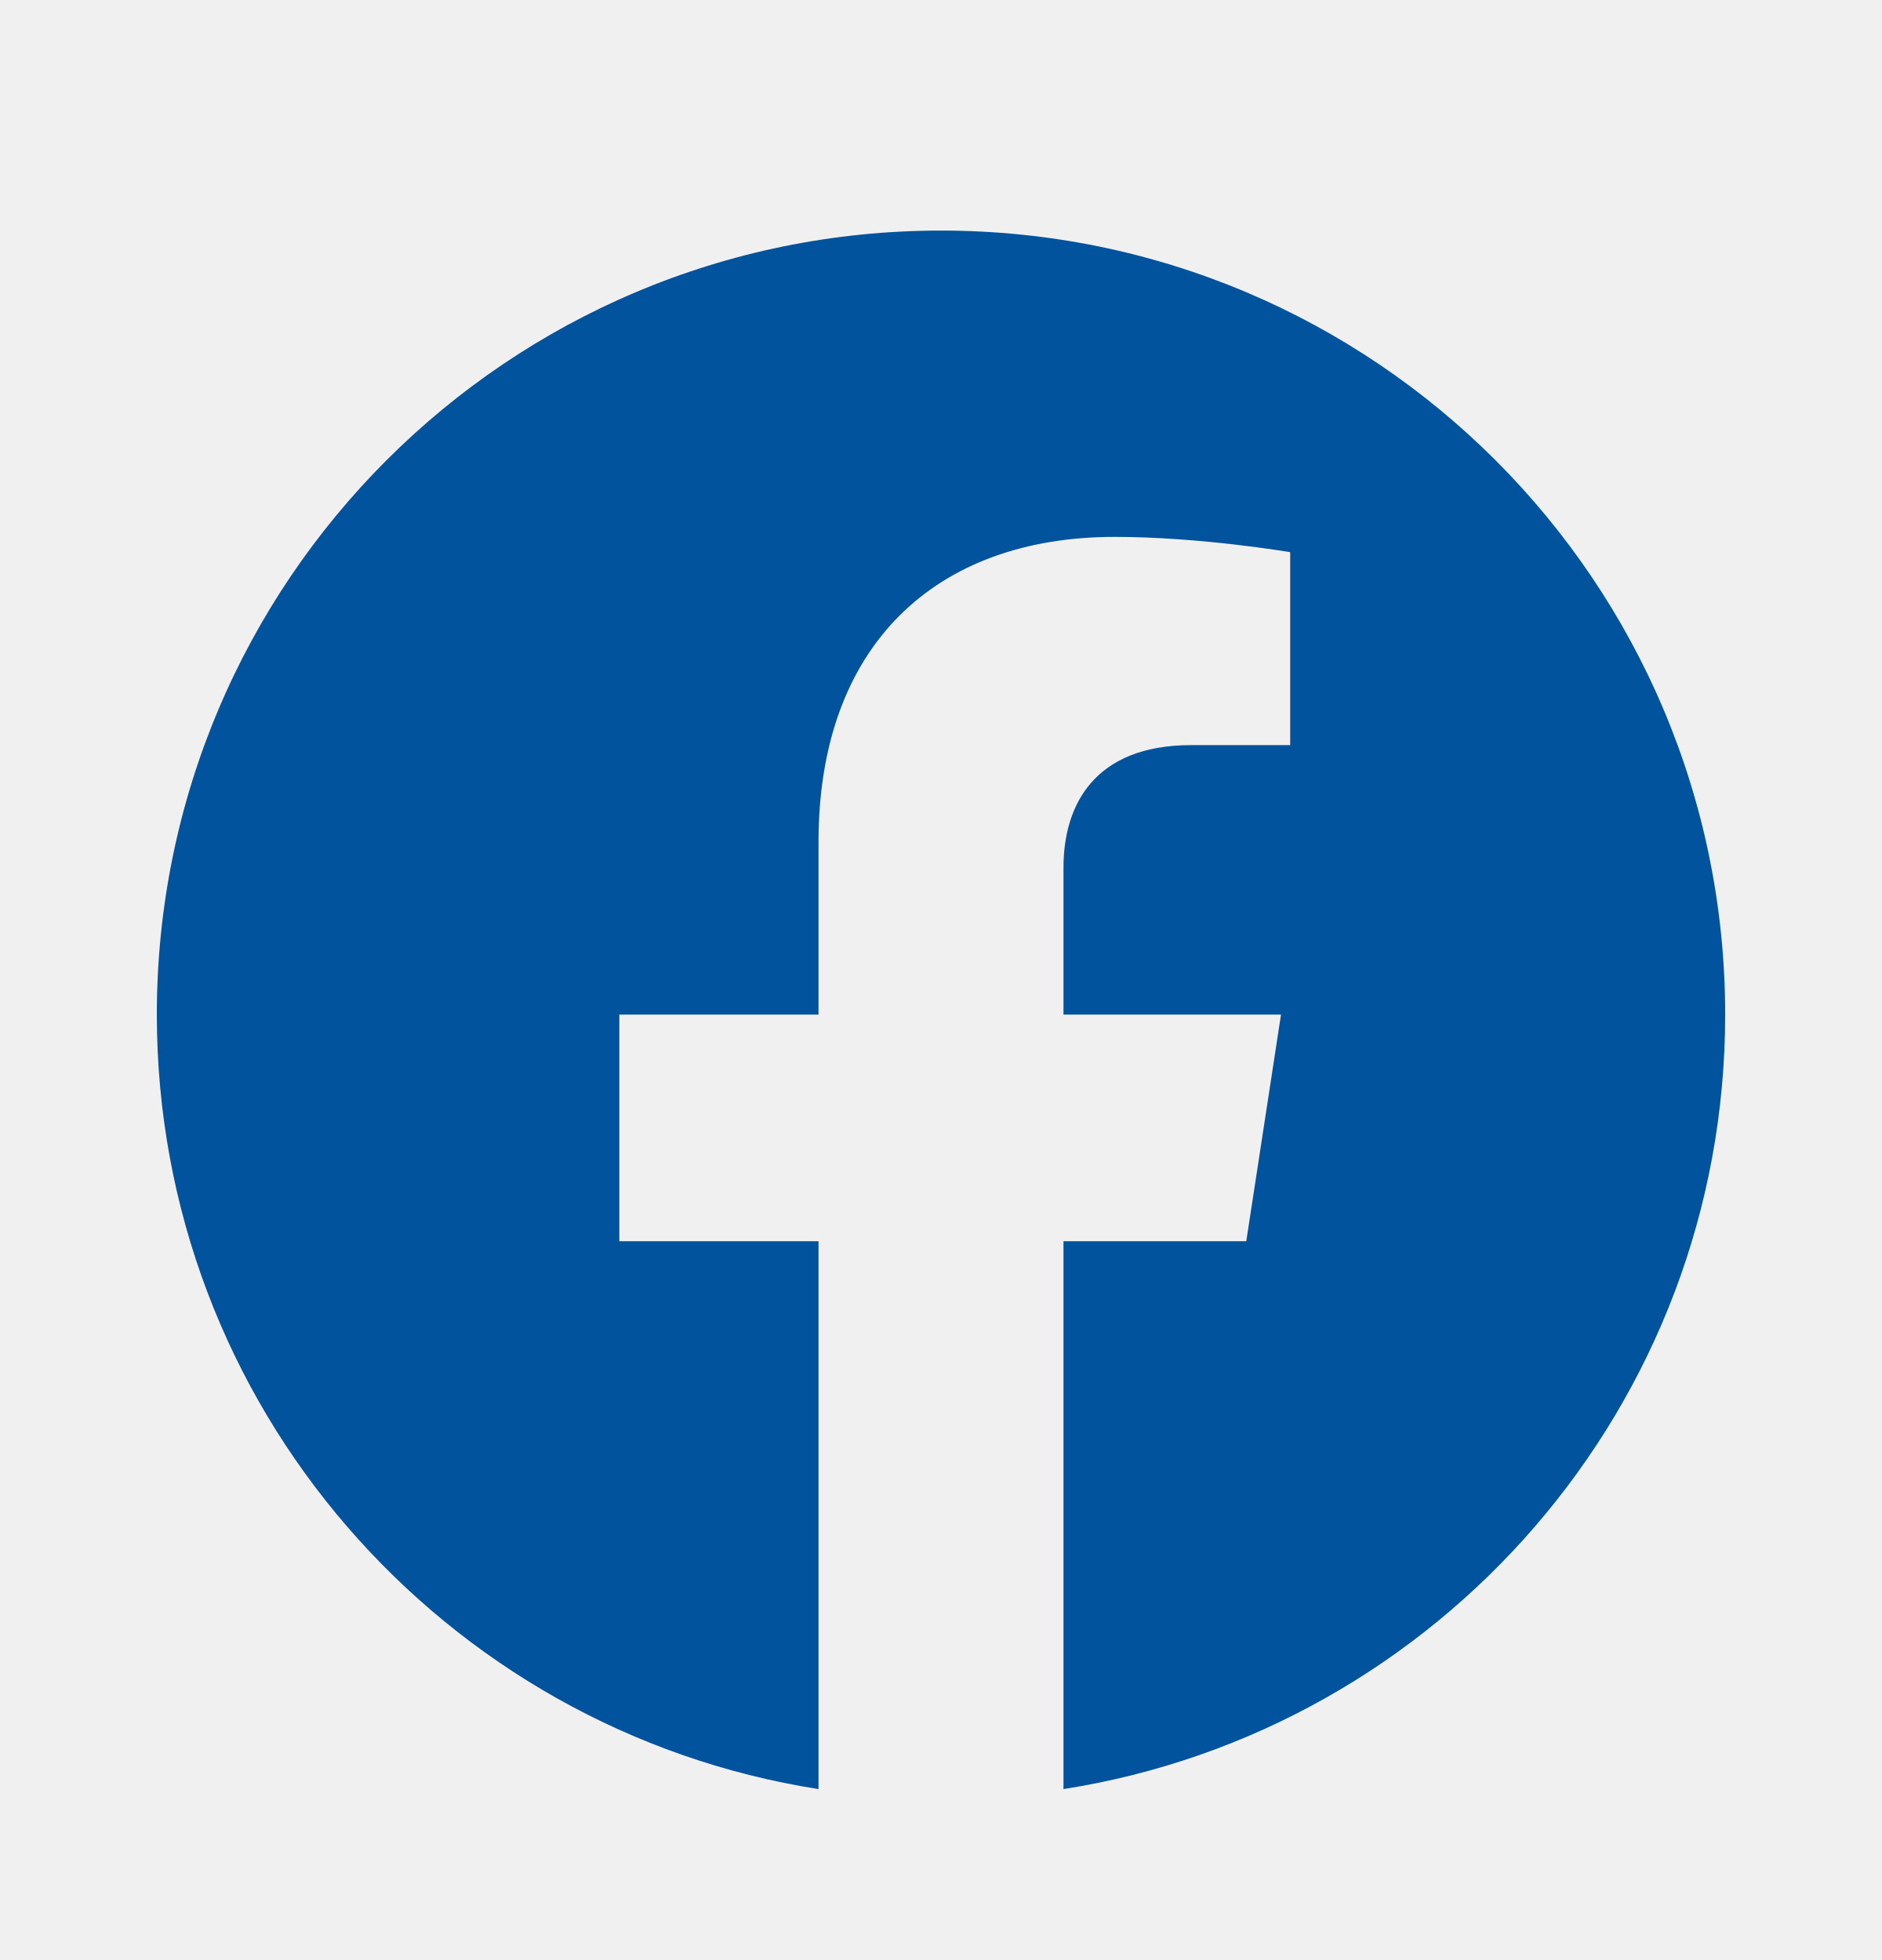
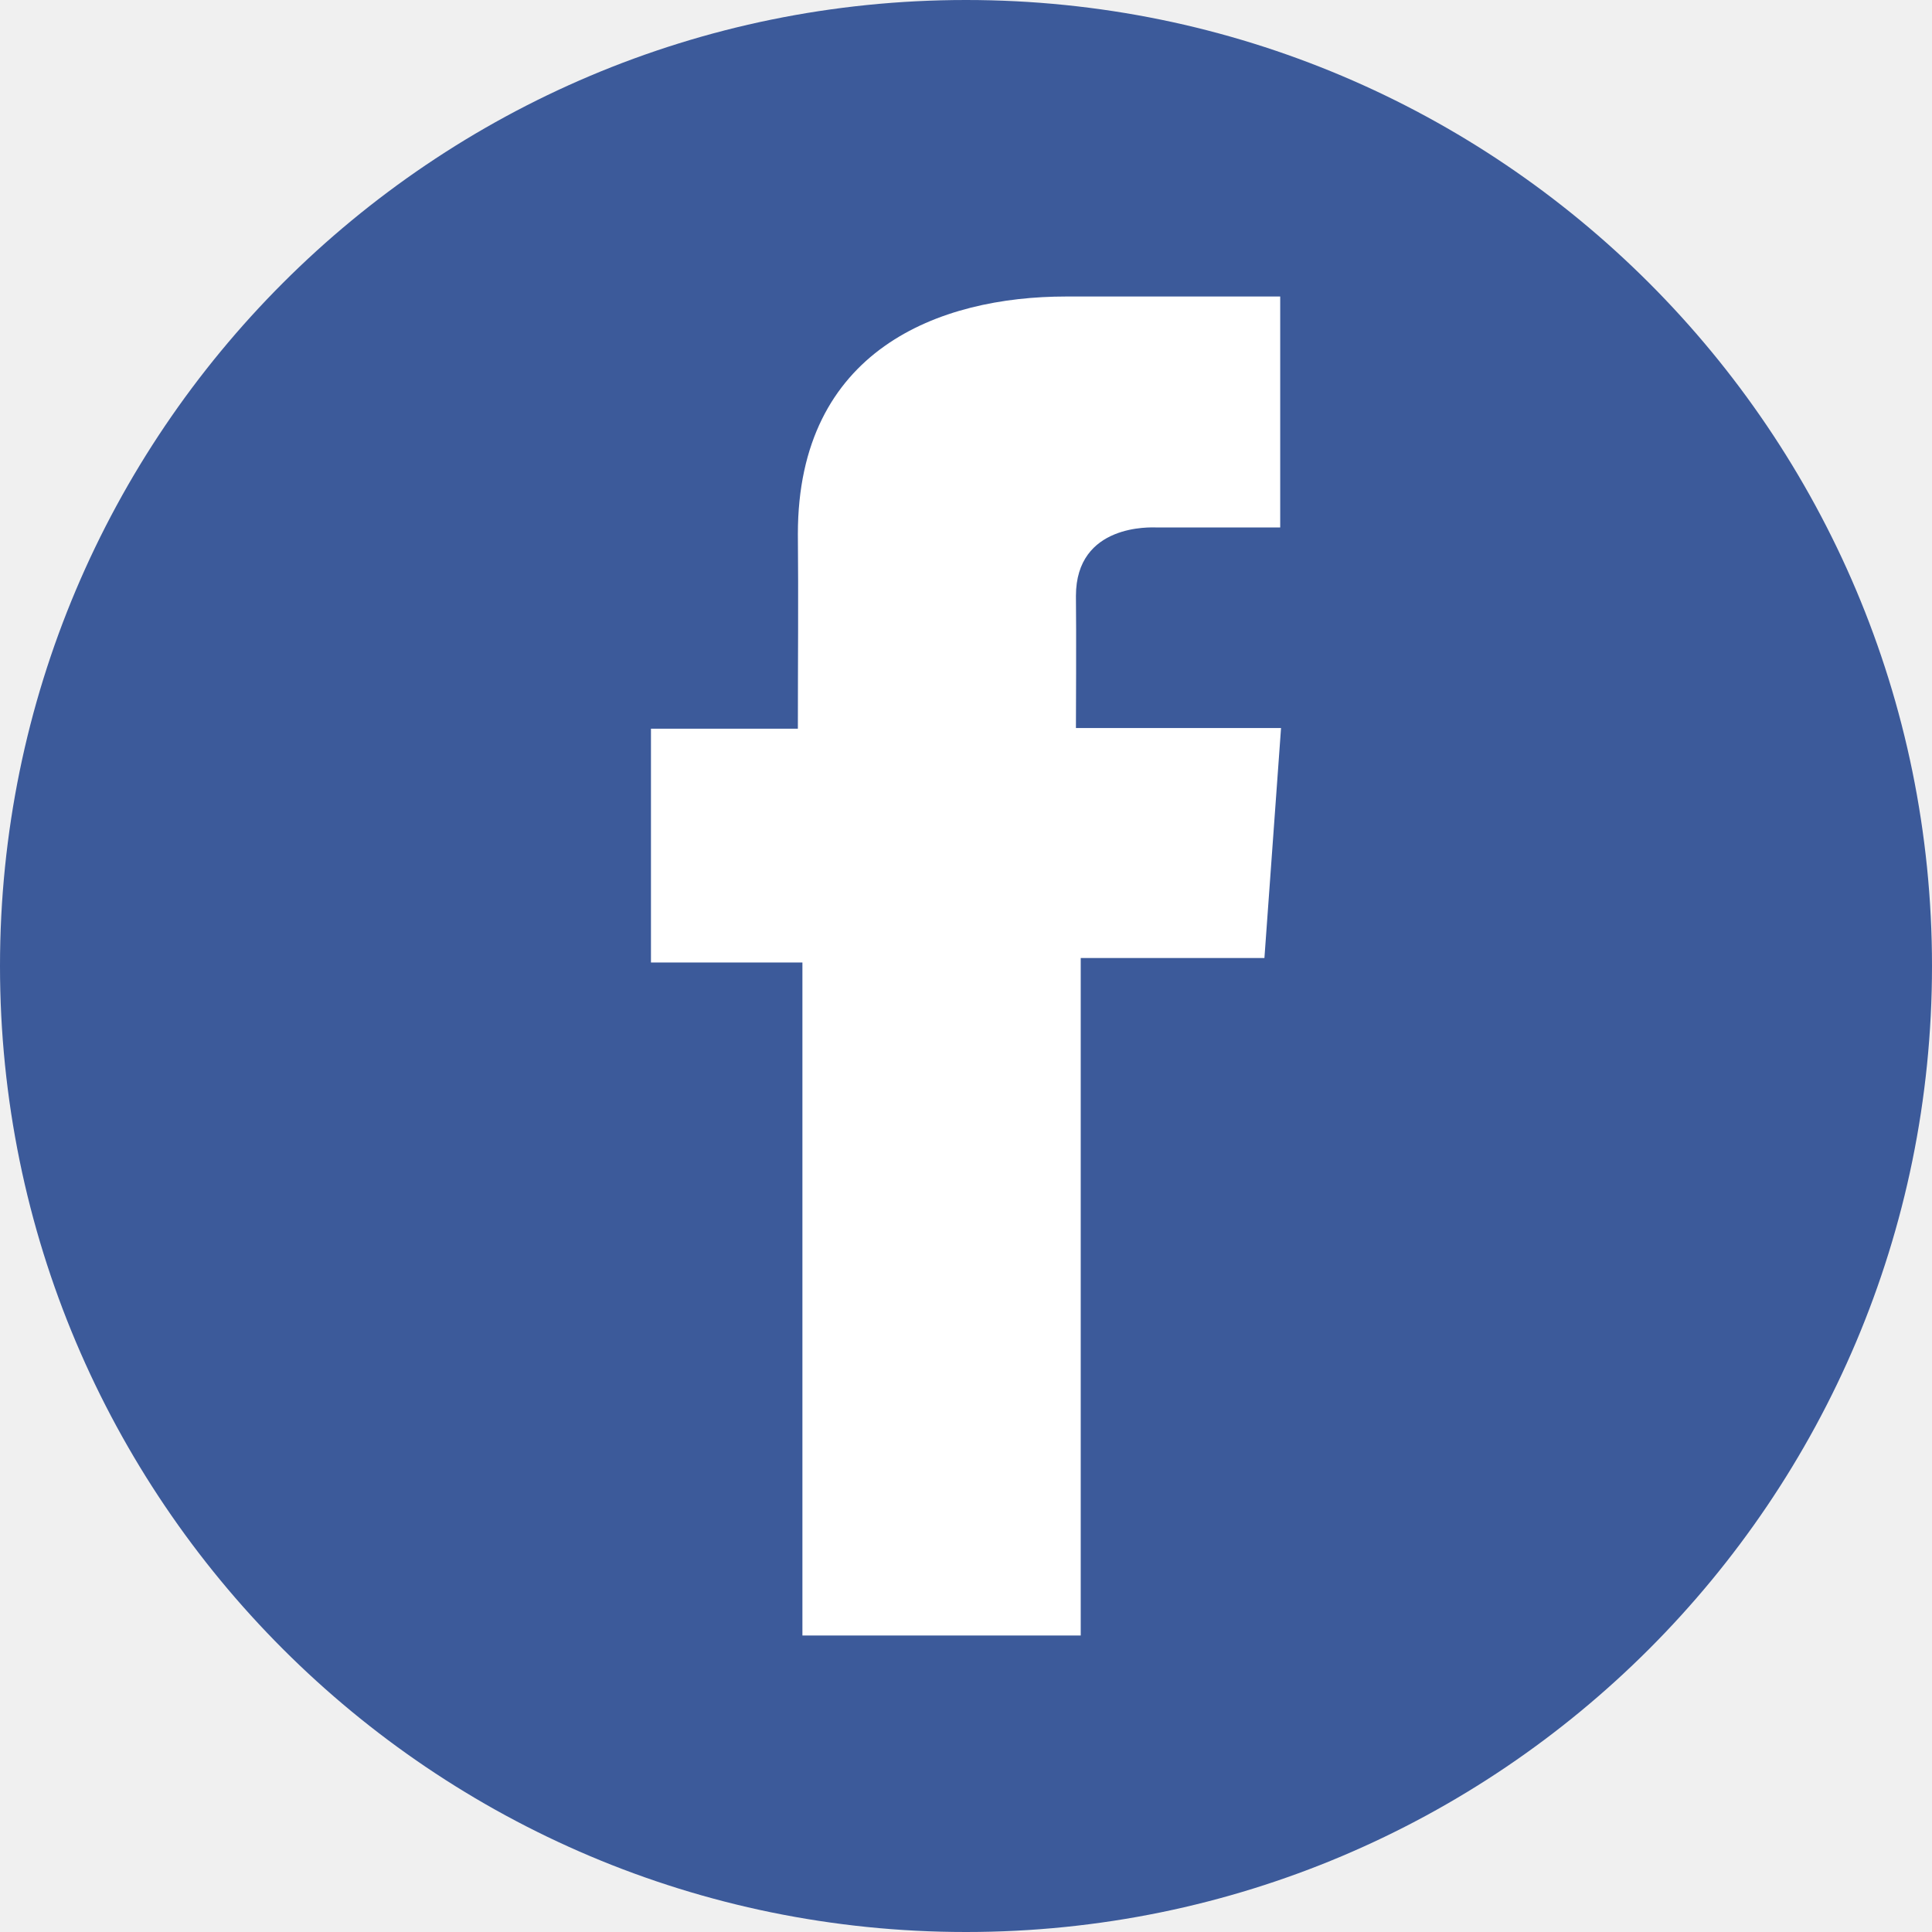
- <svg xmlns="http://www.w3.org/2000/svg" width="24" height="25" viewBox="0 0 24 25" fill="none">
-   <g clip-path="url(#clip0_4910_4296)">
-     <path d="M22 12.941C22 7.419 17.523 2.941 12 2.941C6.477 2.941 2 7.419 2 12.941C2 17.933 5.657 22.07 10.438 22.82V15.832H7.898V12.941H10.438V10.738C10.438 8.232 11.931 6.848 14.215 6.848C15.308 6.848 16.453 7.043 16.453 7.043V9.504H15.192C13.95 9.504 13.562 10.275 13.562 11.066V12.941H16.336L15.893 15.832H13.562V22.82C18.343 22.07 22 17.933 22 12.941Z" fill="#00539c" />
-   </g>
-   <defs>
-     <clipPath id="clip0_4910_4296">
-       <rect width="20" height="20" fill="#00539c" transform="translate(2 2.94141)" />
-     </clipPath>
-   </defs>
+ <svg xmlns="http://www.w3.org/2000/svg" width="2500" height="2500" viewBox="126.445 2.281 589 589" id="facebook">
+   <circle cx="420.945" cy="296.781" r="294.5" fill="#3c5a9a" />
+   <path fill="#fff" d="M516.704 92.677h-65.239c-38.715 0-81.777 16.283-81.777 72.402.189 19.554 0 38.281 0 59.357H324.9v71.271h46.174v205.177h84.847V294.353h56.002l5.067-70.117h-62.531s.14-31.191 0-40.249c0-22.177 23.076-20.907 24.464-20.907 10.981 0 32.332.032 37.813 0V92.677h-.032z" />
</svg>
